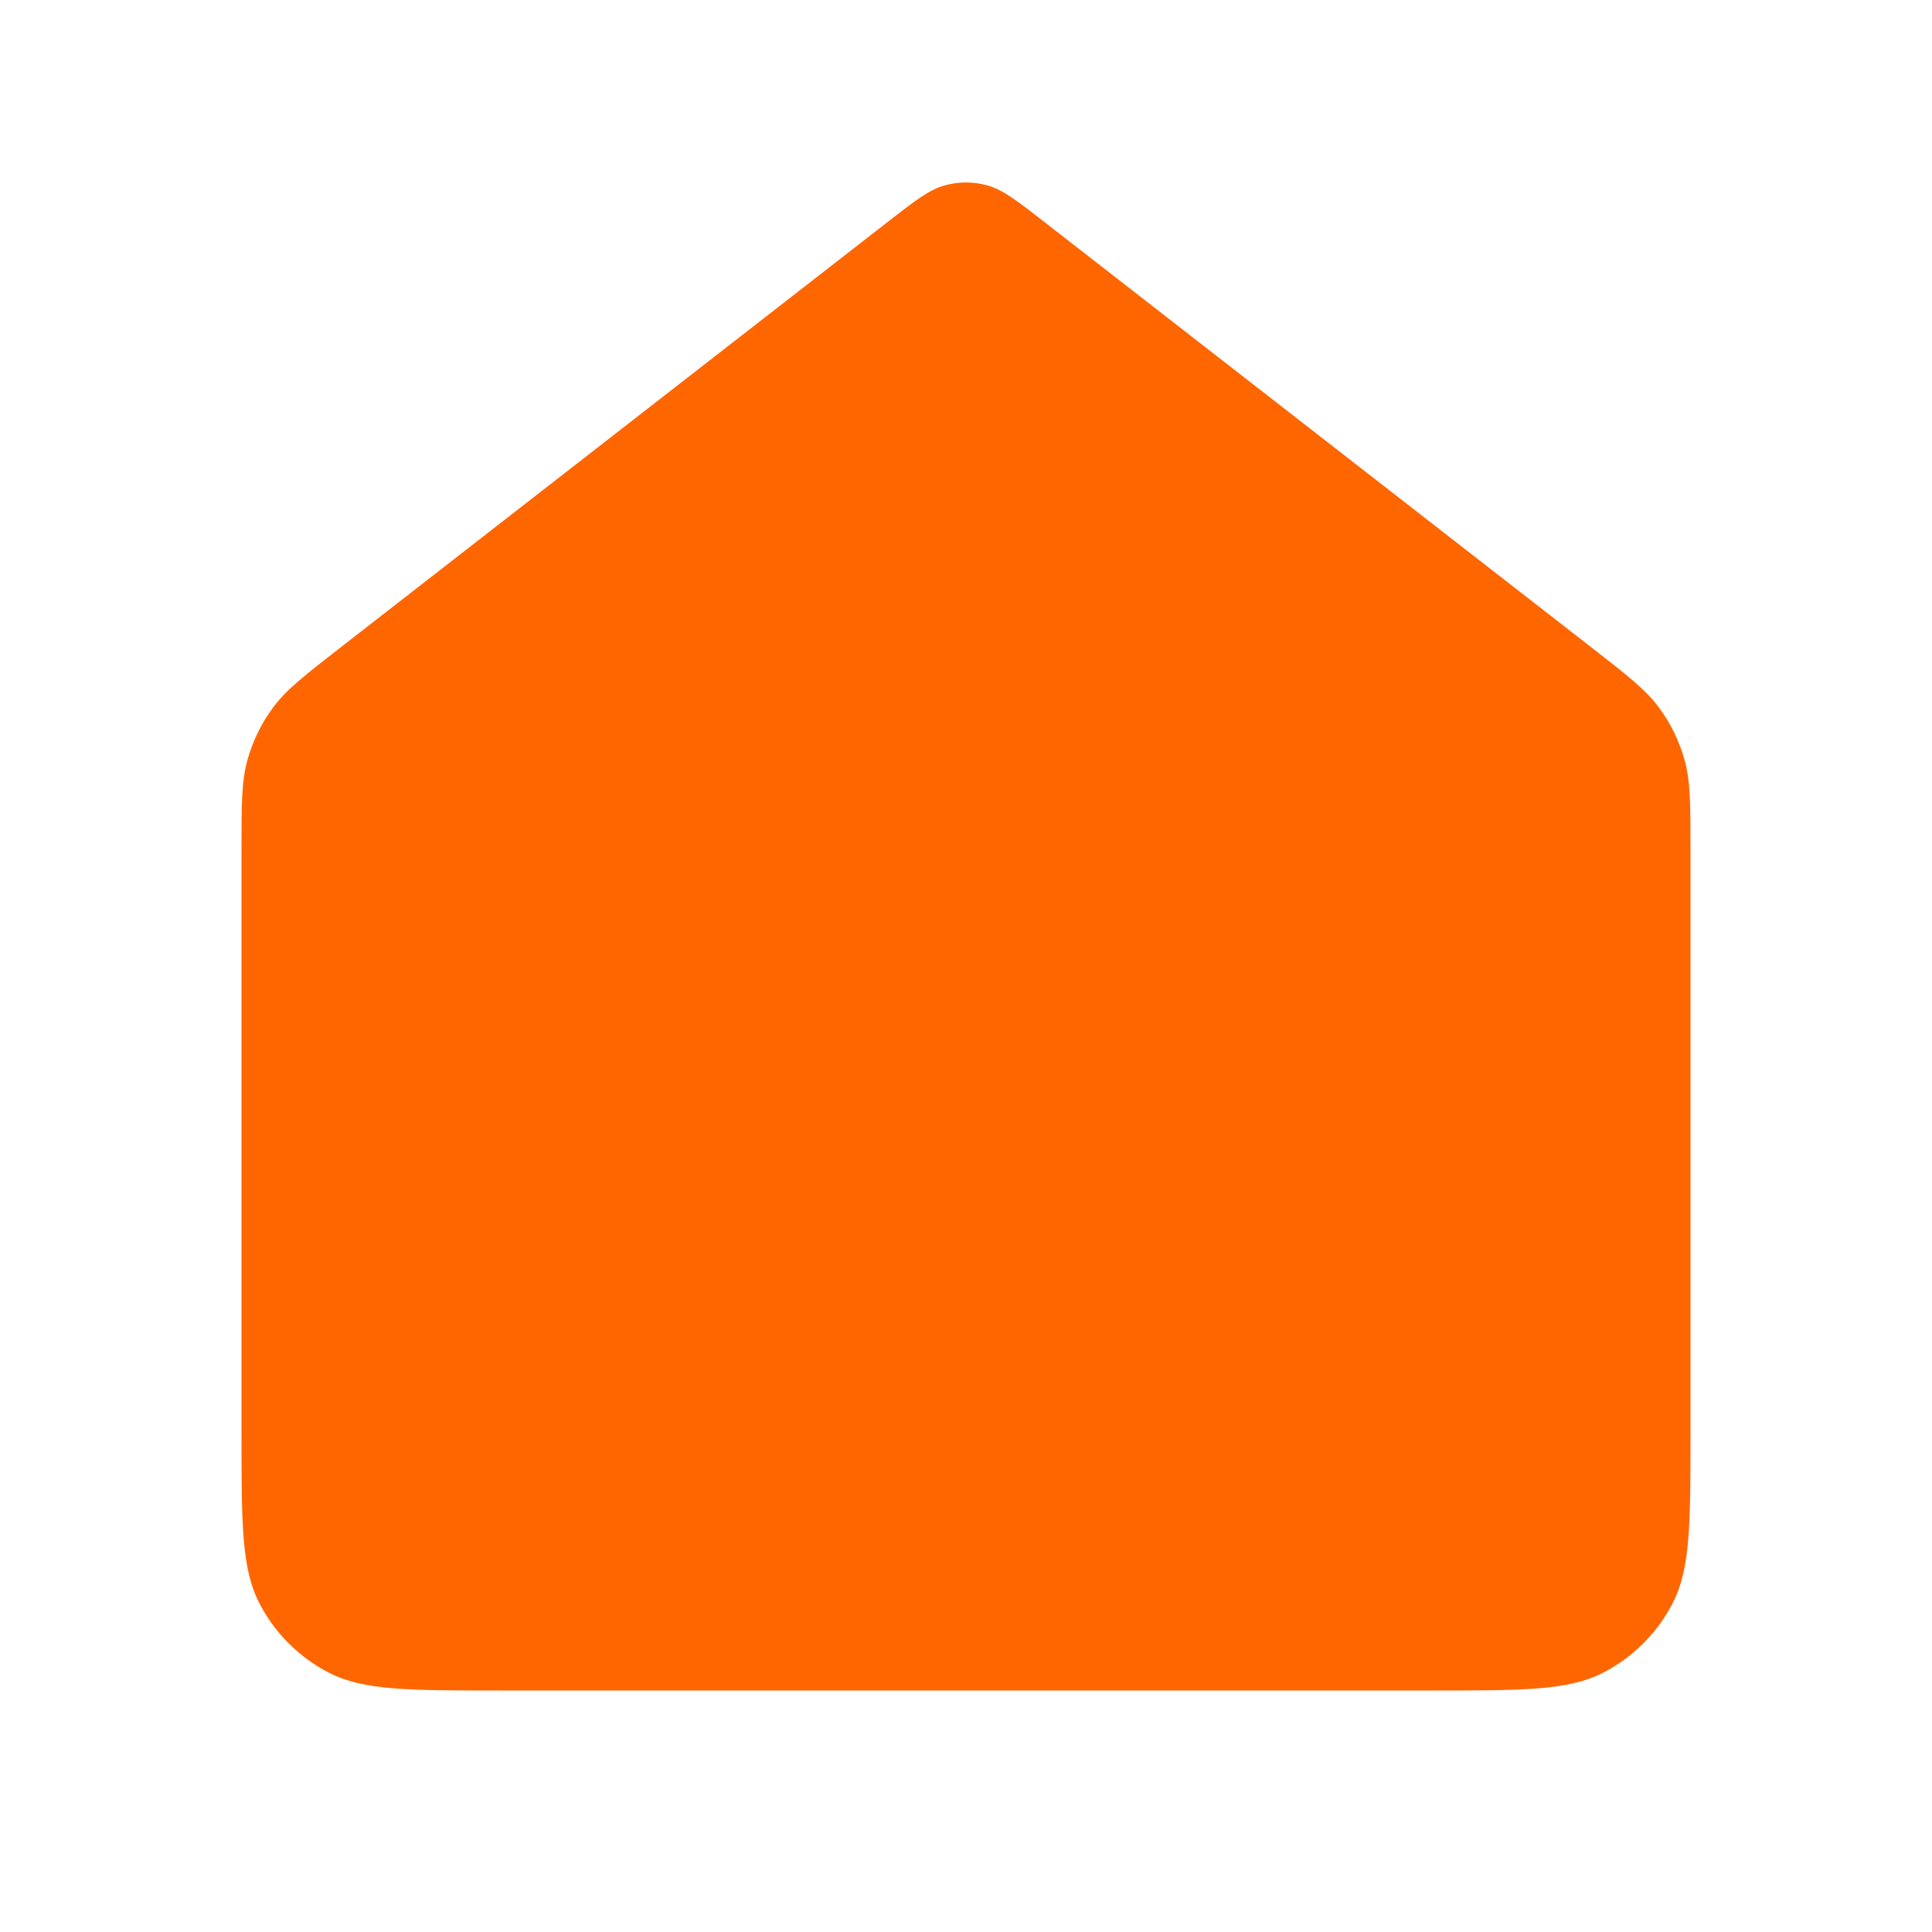
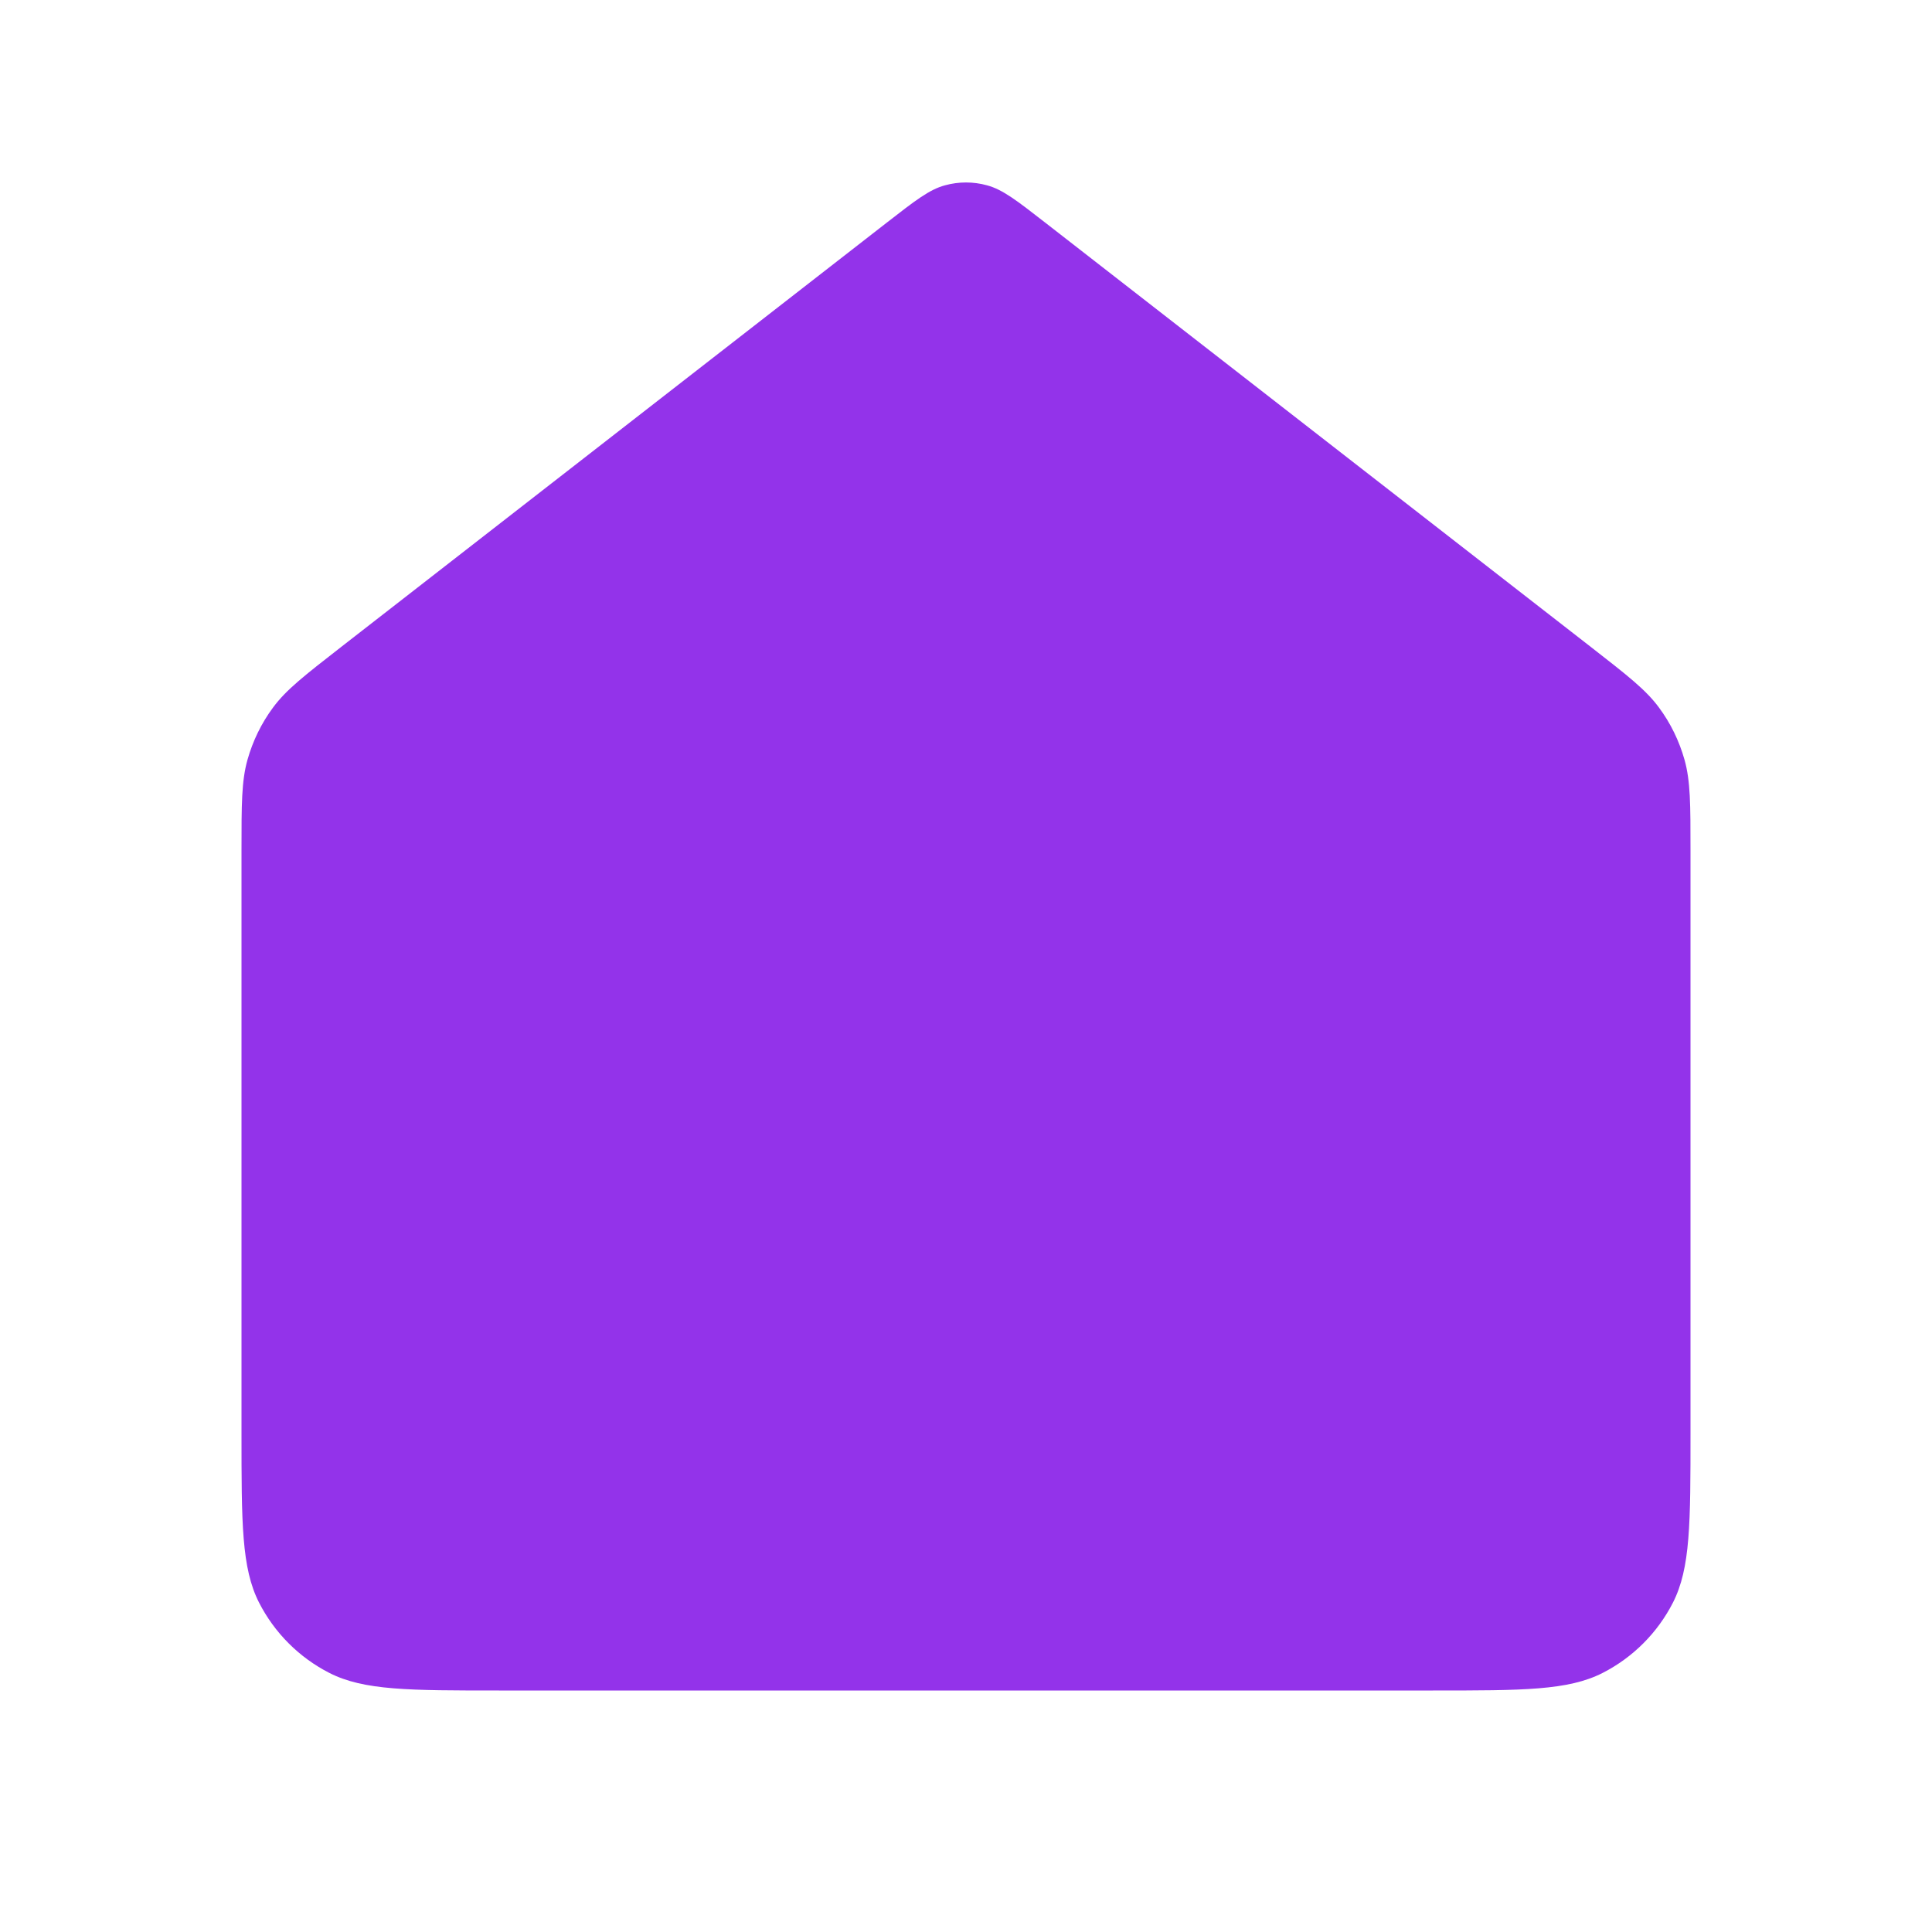
<svg xmlns="http://www.w3.org/2000/svg" width="24" height="24" viewBox="0 0 24 24" fill="none">
-   <path d="M11.739 2.302C11.91 2.255 12.09 2.255 12.261 2.302C12.455 2.354 12.631 2.491 12.982 2.764L19.765 8.039C20.218 8.392 20.445 8.568 20.608 8.789C20.753 8.984 20.86 9.205 20.926 9.439C21 9.704 21 9.991 21 10.565V17.8C21 18.92 21 19.48 20.782 19.908C20.59 20.284 20.284 20.59 19.908 20.782C19.48 21 18.92 21 17.8 21H6.2C5.08 21 4.52 21 4.092 20.782C3.716 20.59 3.41 20.284 3.218 19.908C3 19.48 3 18.92 3 17.8V10.565C3 9.991 3 9.704 3.074 9.439C3.14 9.205 3.247 8.984 3.392 8.789C3.555 8.568 3.782 8.392 4.235 8.039L11.018 2.764C11.369 2.491 11.545 2.354 11.739 2.302ZM16 17H8" fill="#FF6600" />
+   <path d="M11.739 2.302C11.91 2.255 12.09 2.255 12.261 2.302C12.455 2.354 12.631 2.491 12.982 2.764L19.765 8.039C20.218 8.392 20.445 8.568 20.608 8.789C20.753 8.984 20.86 9.205 20.926 9.439C21 9.704 21 9.991 21 10.565V17.8C21 18.92 21 19.48 20.782 19.908C20.59 20.284 20.284 20.59 19.908 20.782C19.48 21 18.92 21 17.8 21H6.2C5.08 21 4.52 21 4.092 20.782C3.716 20.59 3.41 20.284 3.218 19.908C3 19.48 3 18.92 3 17.8V10.565C3 9.991 3 9.704 3.074 9.439C3.14 9.205 3.247 8.984 3.392 8.789C3.555 8.568 3.782 8.392 4.235 8.039L11.018 2.764C11.369 2.491 11.545 2.354 11.739 2.302ZM16 17H8" fill="#9333EA" />
</svg>
